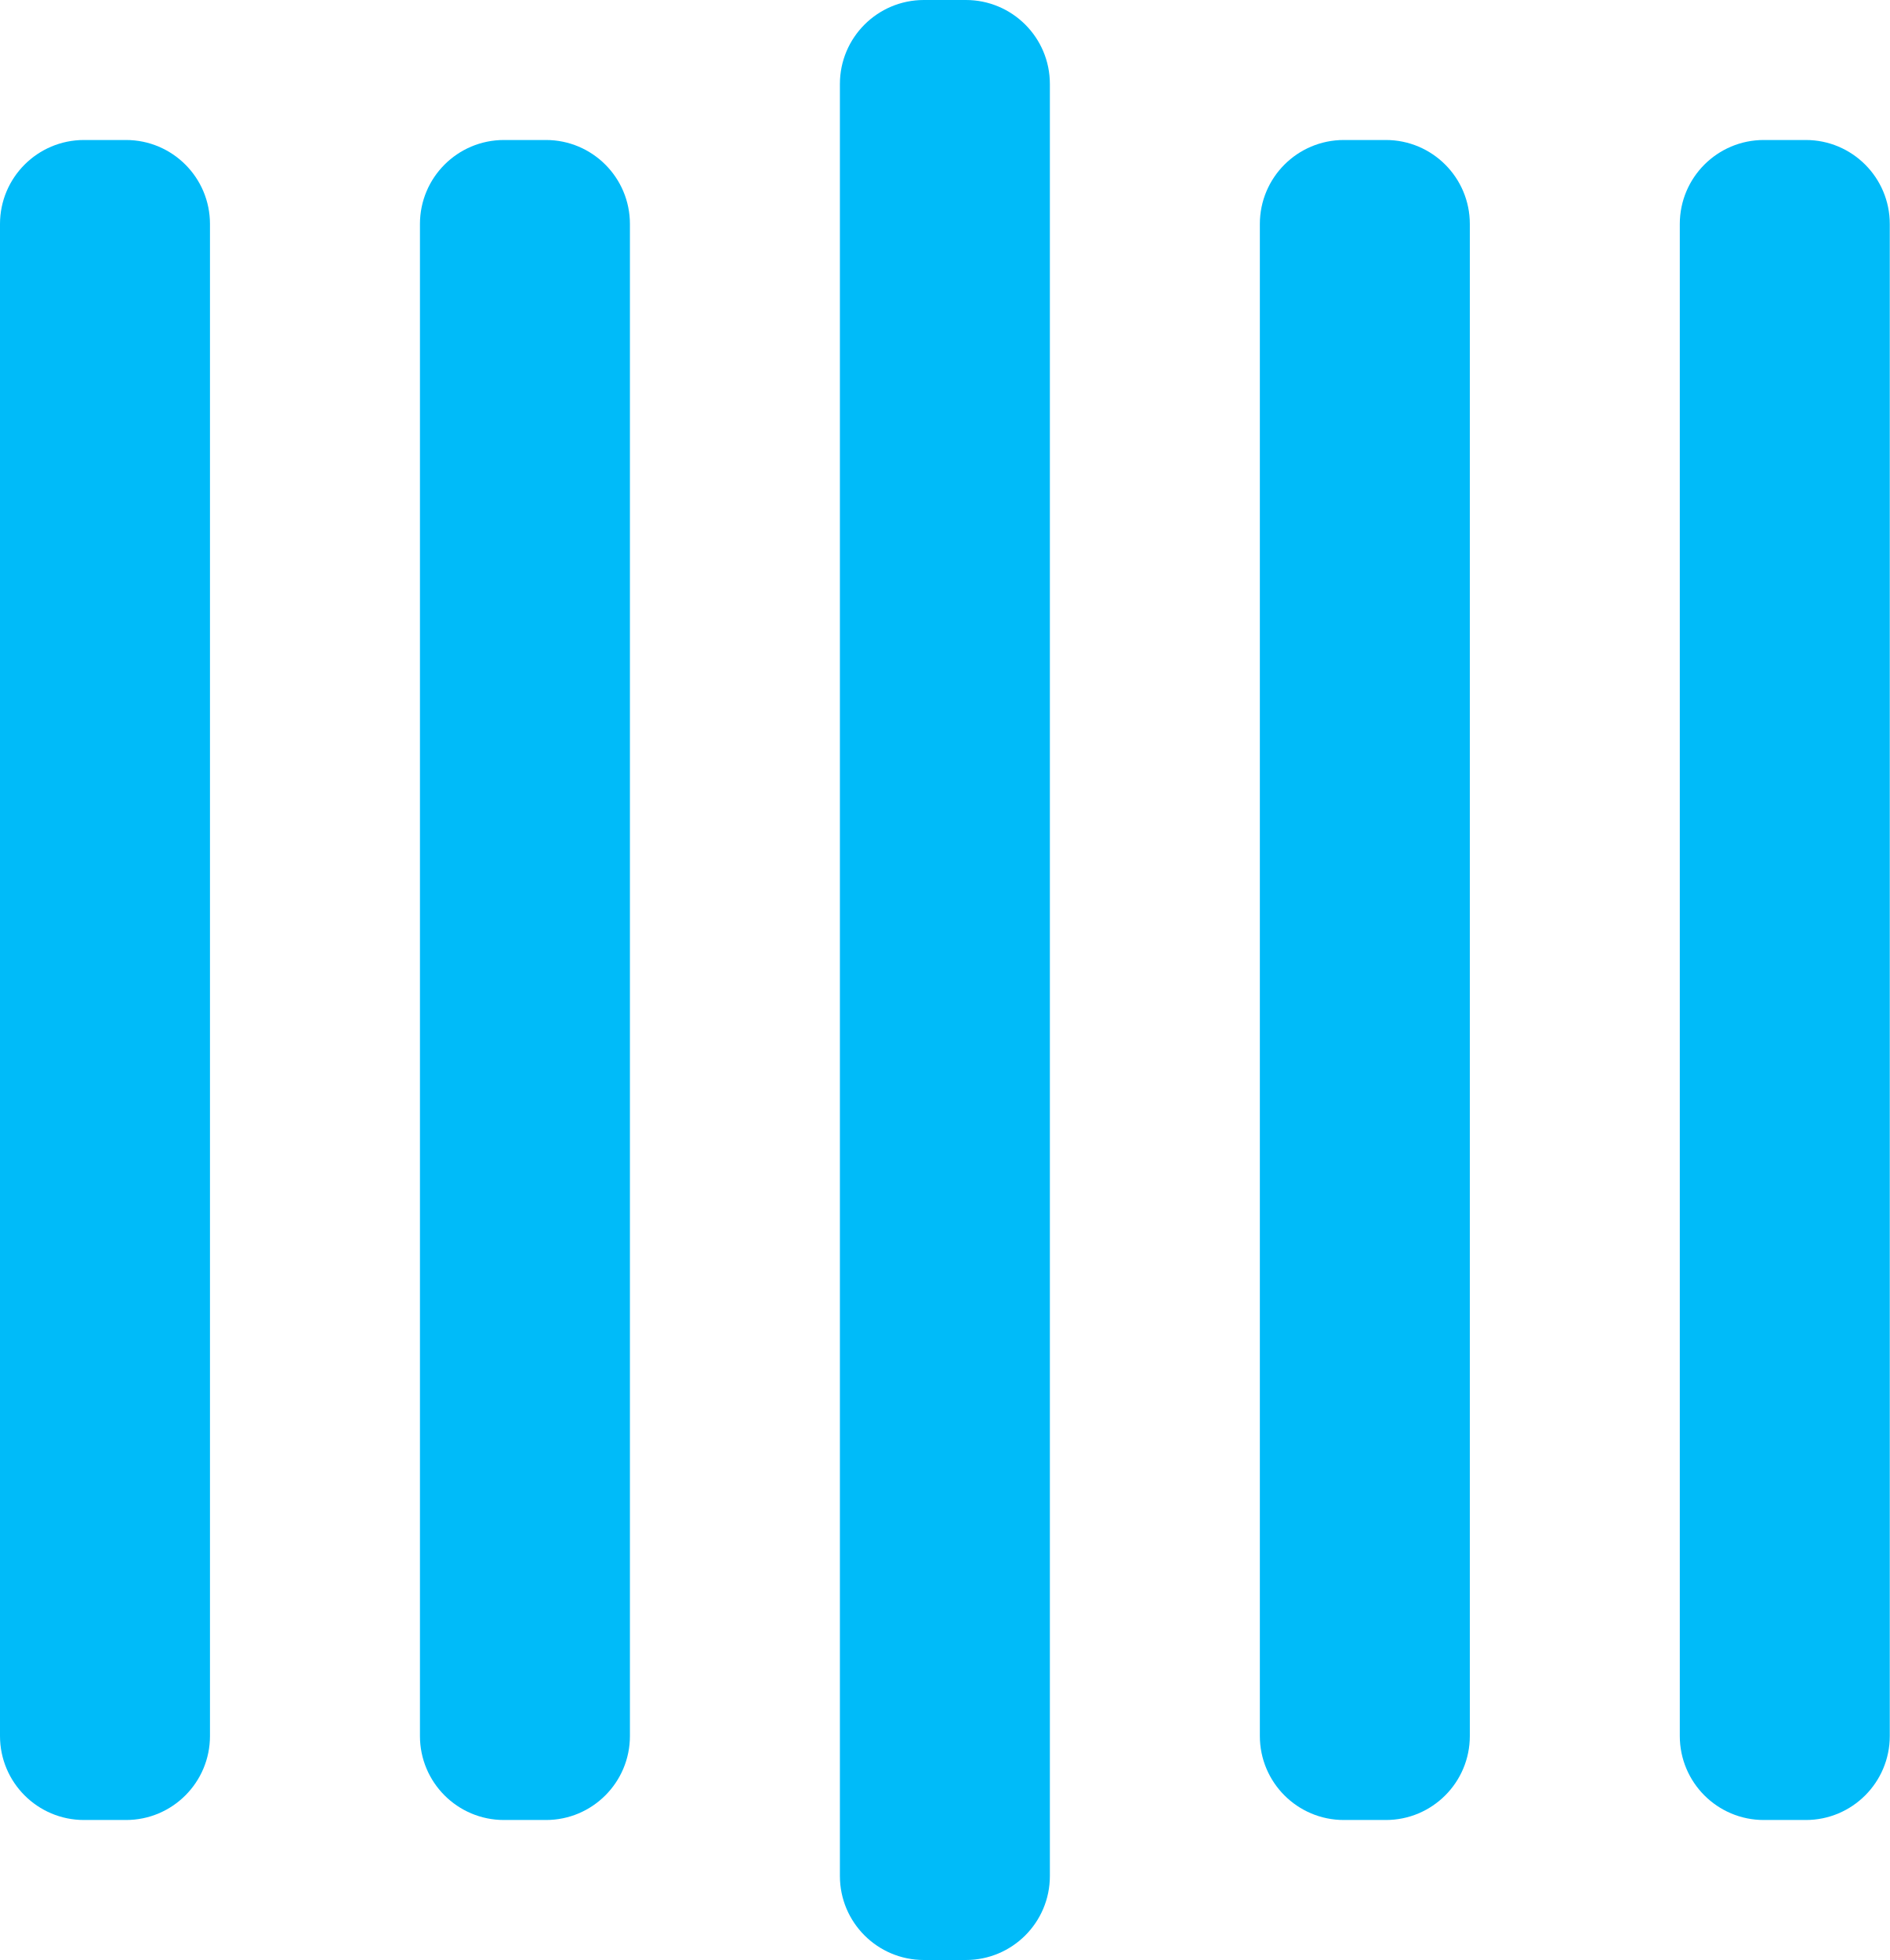
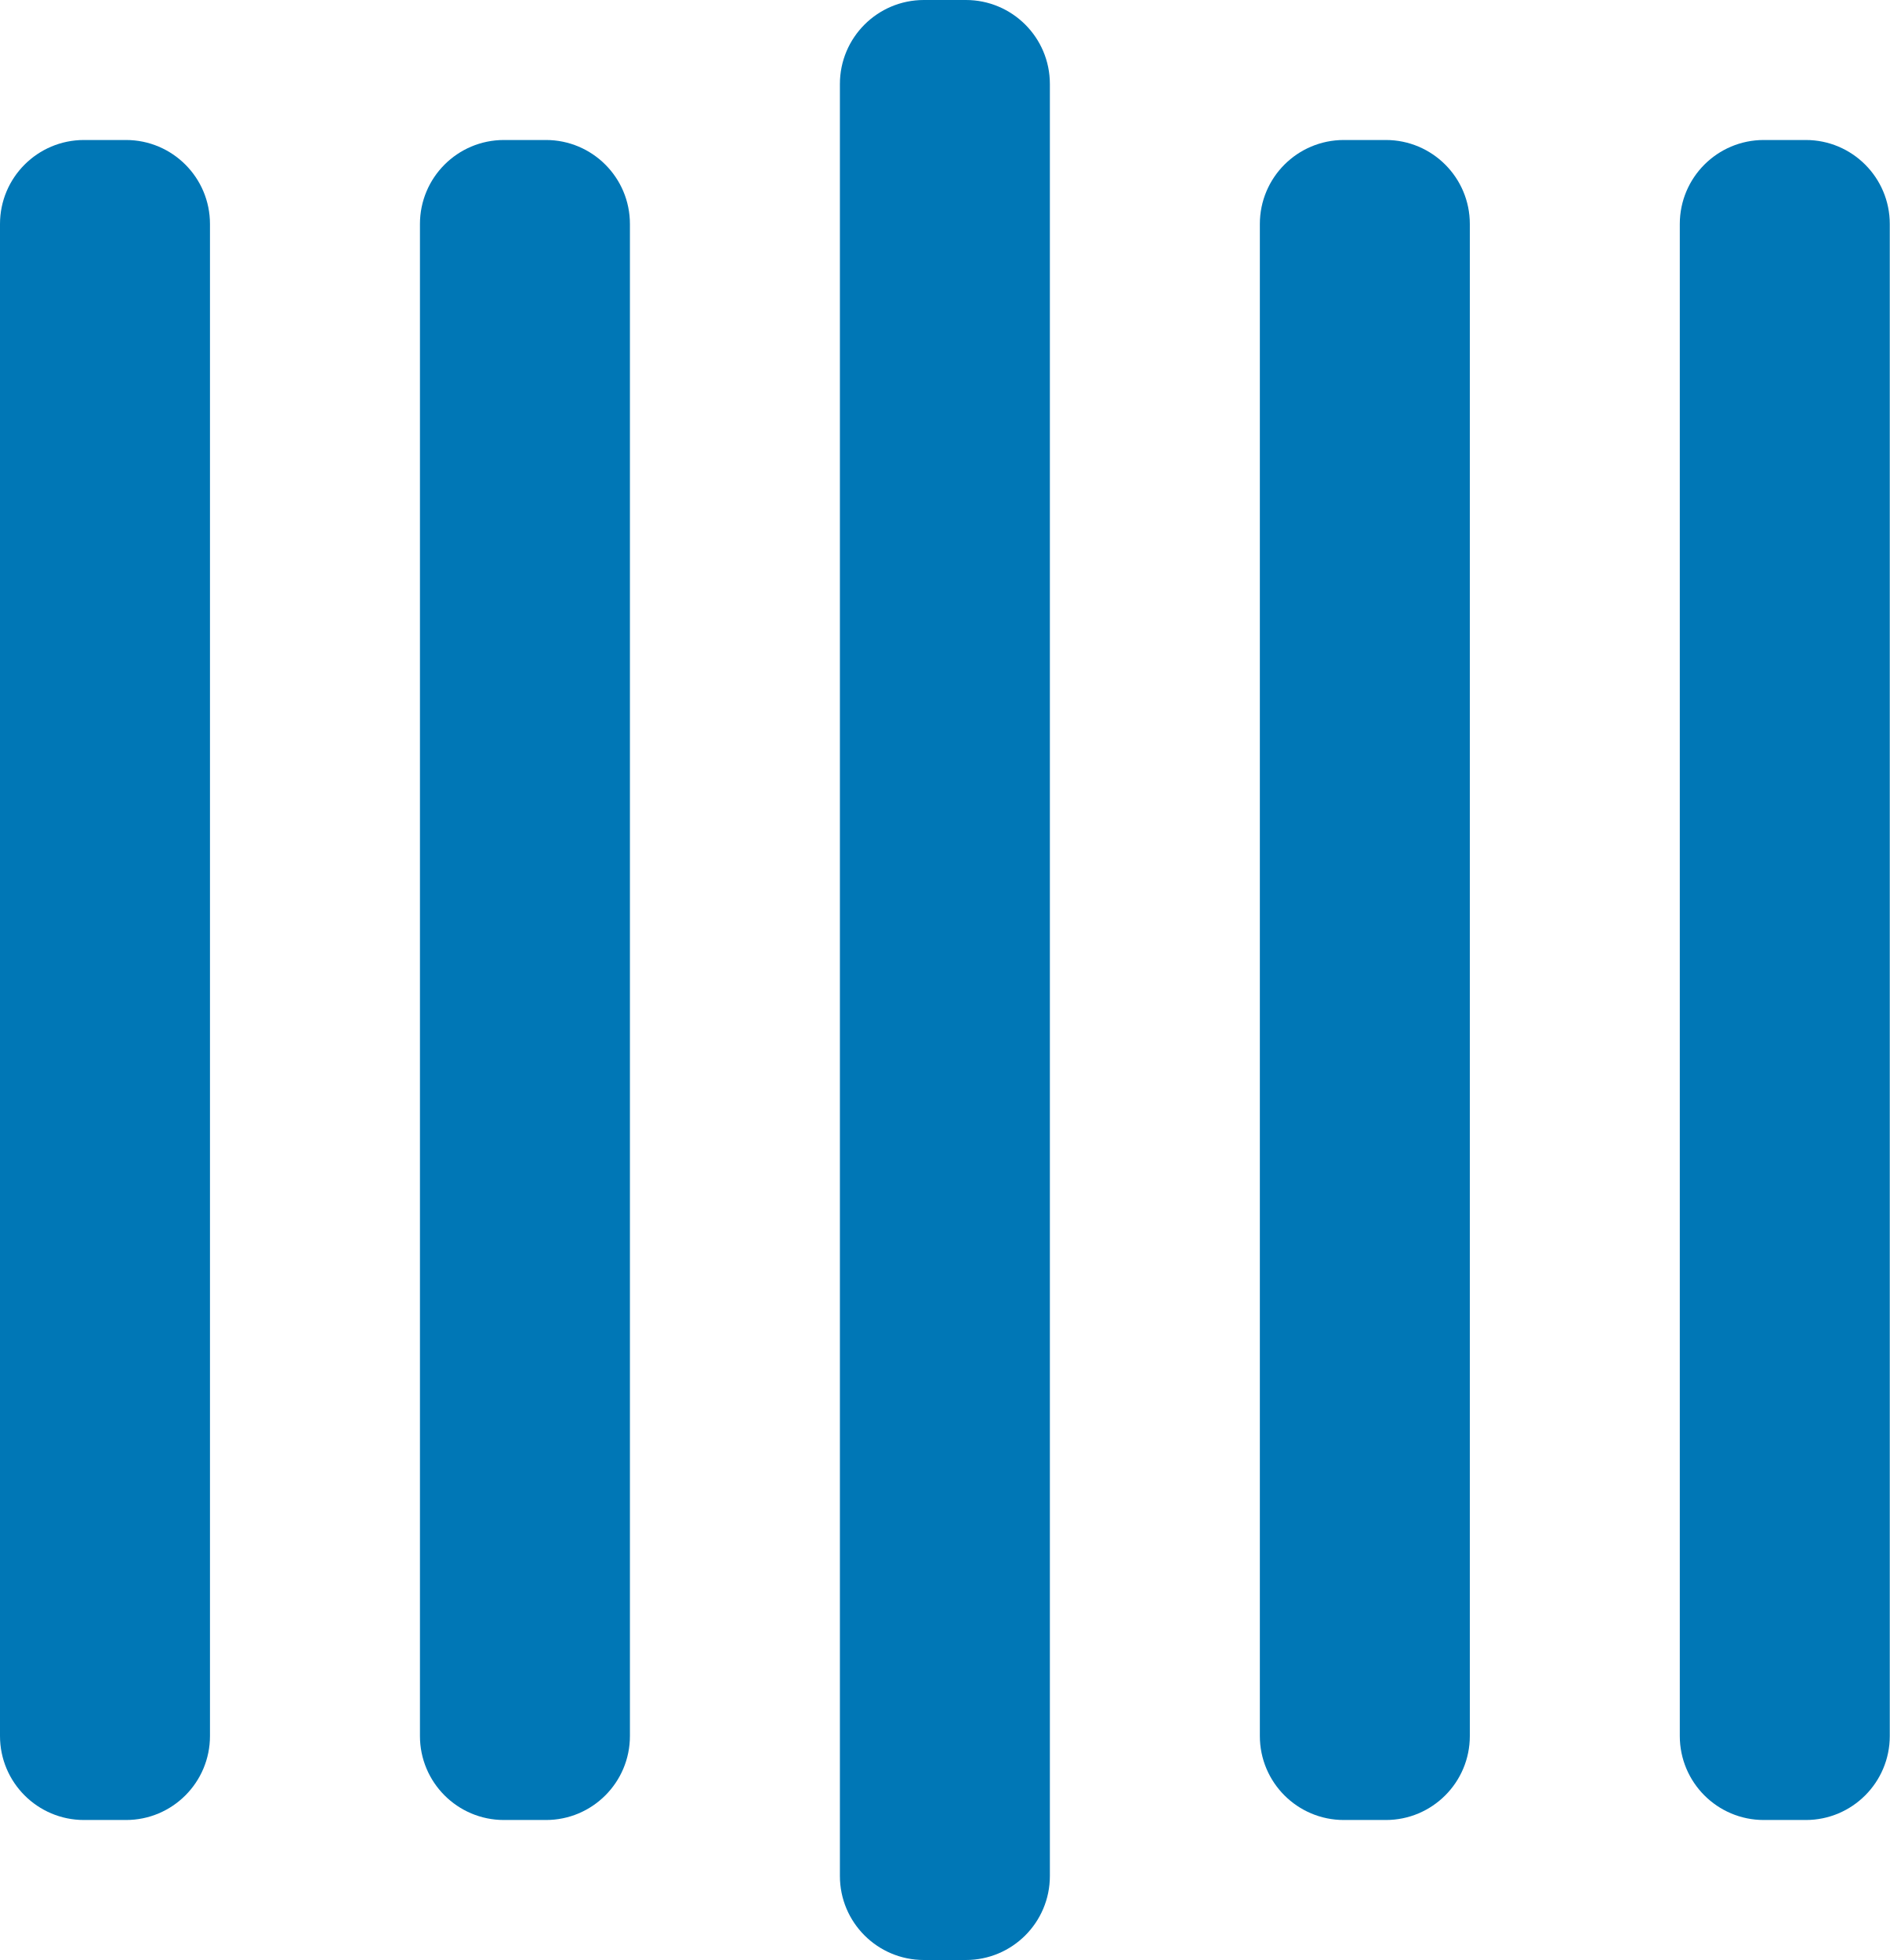
- <svg xmlns="http://www.w3.org/2000/svg" width="135" height="140" viewBox="0 0 135 140" fill="#00bbf9">
+ <svg xmlns="http://www.w3.org/2000/svg" width="135" height="140" viewBox="0 0 135 140" fill="#0077b6">
  <rect y="10" width="15" height="120" rx="6">
    <animate attributeName="height" begin="0.5s" dur="1s" values="120;110;100;90;80;70;60;50;40;140;120" calcMode="linear" repeatCount="indefinite" />
    <animate attributeName="y" begin="0.5s" dur="1s" values="10;15;20;25;30;35;40;45;50;0;10" calcMode="linear" repeatCount="indefinite" />
  </rect>
  <rect x="30" y="10" width="15" height="120" rx="6">
    <animate attributeName="height" begin="0.25s" dur="1s" values="120;110;100;90;80;70;60;50;40;140;120" calcMode="linear" repeatCount="indefinite" />
    <animate attributeName="y" begin="0.25s" dur="1s" values="10;15;20;25;30;35;40;45;50;0;10" calcMode="linear" repeatCount="indefinite" />
  </rect>
  <rect x="60" width="15" height="140" rx="6">
    <animate attributeName="height" begin="0s" dur="1s" values="120;110;100;90;80;70;60;50;40;140;120" calcMode="linear" repeatCount="indefinite" />
    <animate attributeName="y" begin="0s" dur="1s" values="10;15;20;25;30;35;40;45;50;0;10" calcMode="linear" repeatCount="indefinite" />
  </rect>
  <rect x="90" y="10" width="15" height="120" rx="6">
    <animate attributeName="height" begin="0.25s" dur="1s" values="120;110;100;90;80;70;60;50;40;140;120" calcMode="linear" repeatCount="indefinite" />
    <animate attributeName="y" begin="0.25s" dur="1s" values="10;15;20;25;30;35;40;45;50;0;10" calcMode="linear" repeatCount="indefinite" />
  </rect>
  <rect x="120" y="10" width="15" height="120" rx="6">
    <animate attributeName="height" begin="0.5s" dur="1s" values="120;110;100;90;80;70;60;50;40;140;120" calcMode="linear" repeatCount="indefinite" />
    <animate attributeName="y" begin="0.5s" dur="1s" values="10;15;20;25;30;35;40;45;50;0;10" calcMode="linear" repeatCount="indefinite" />
  </rect>
</svg>
